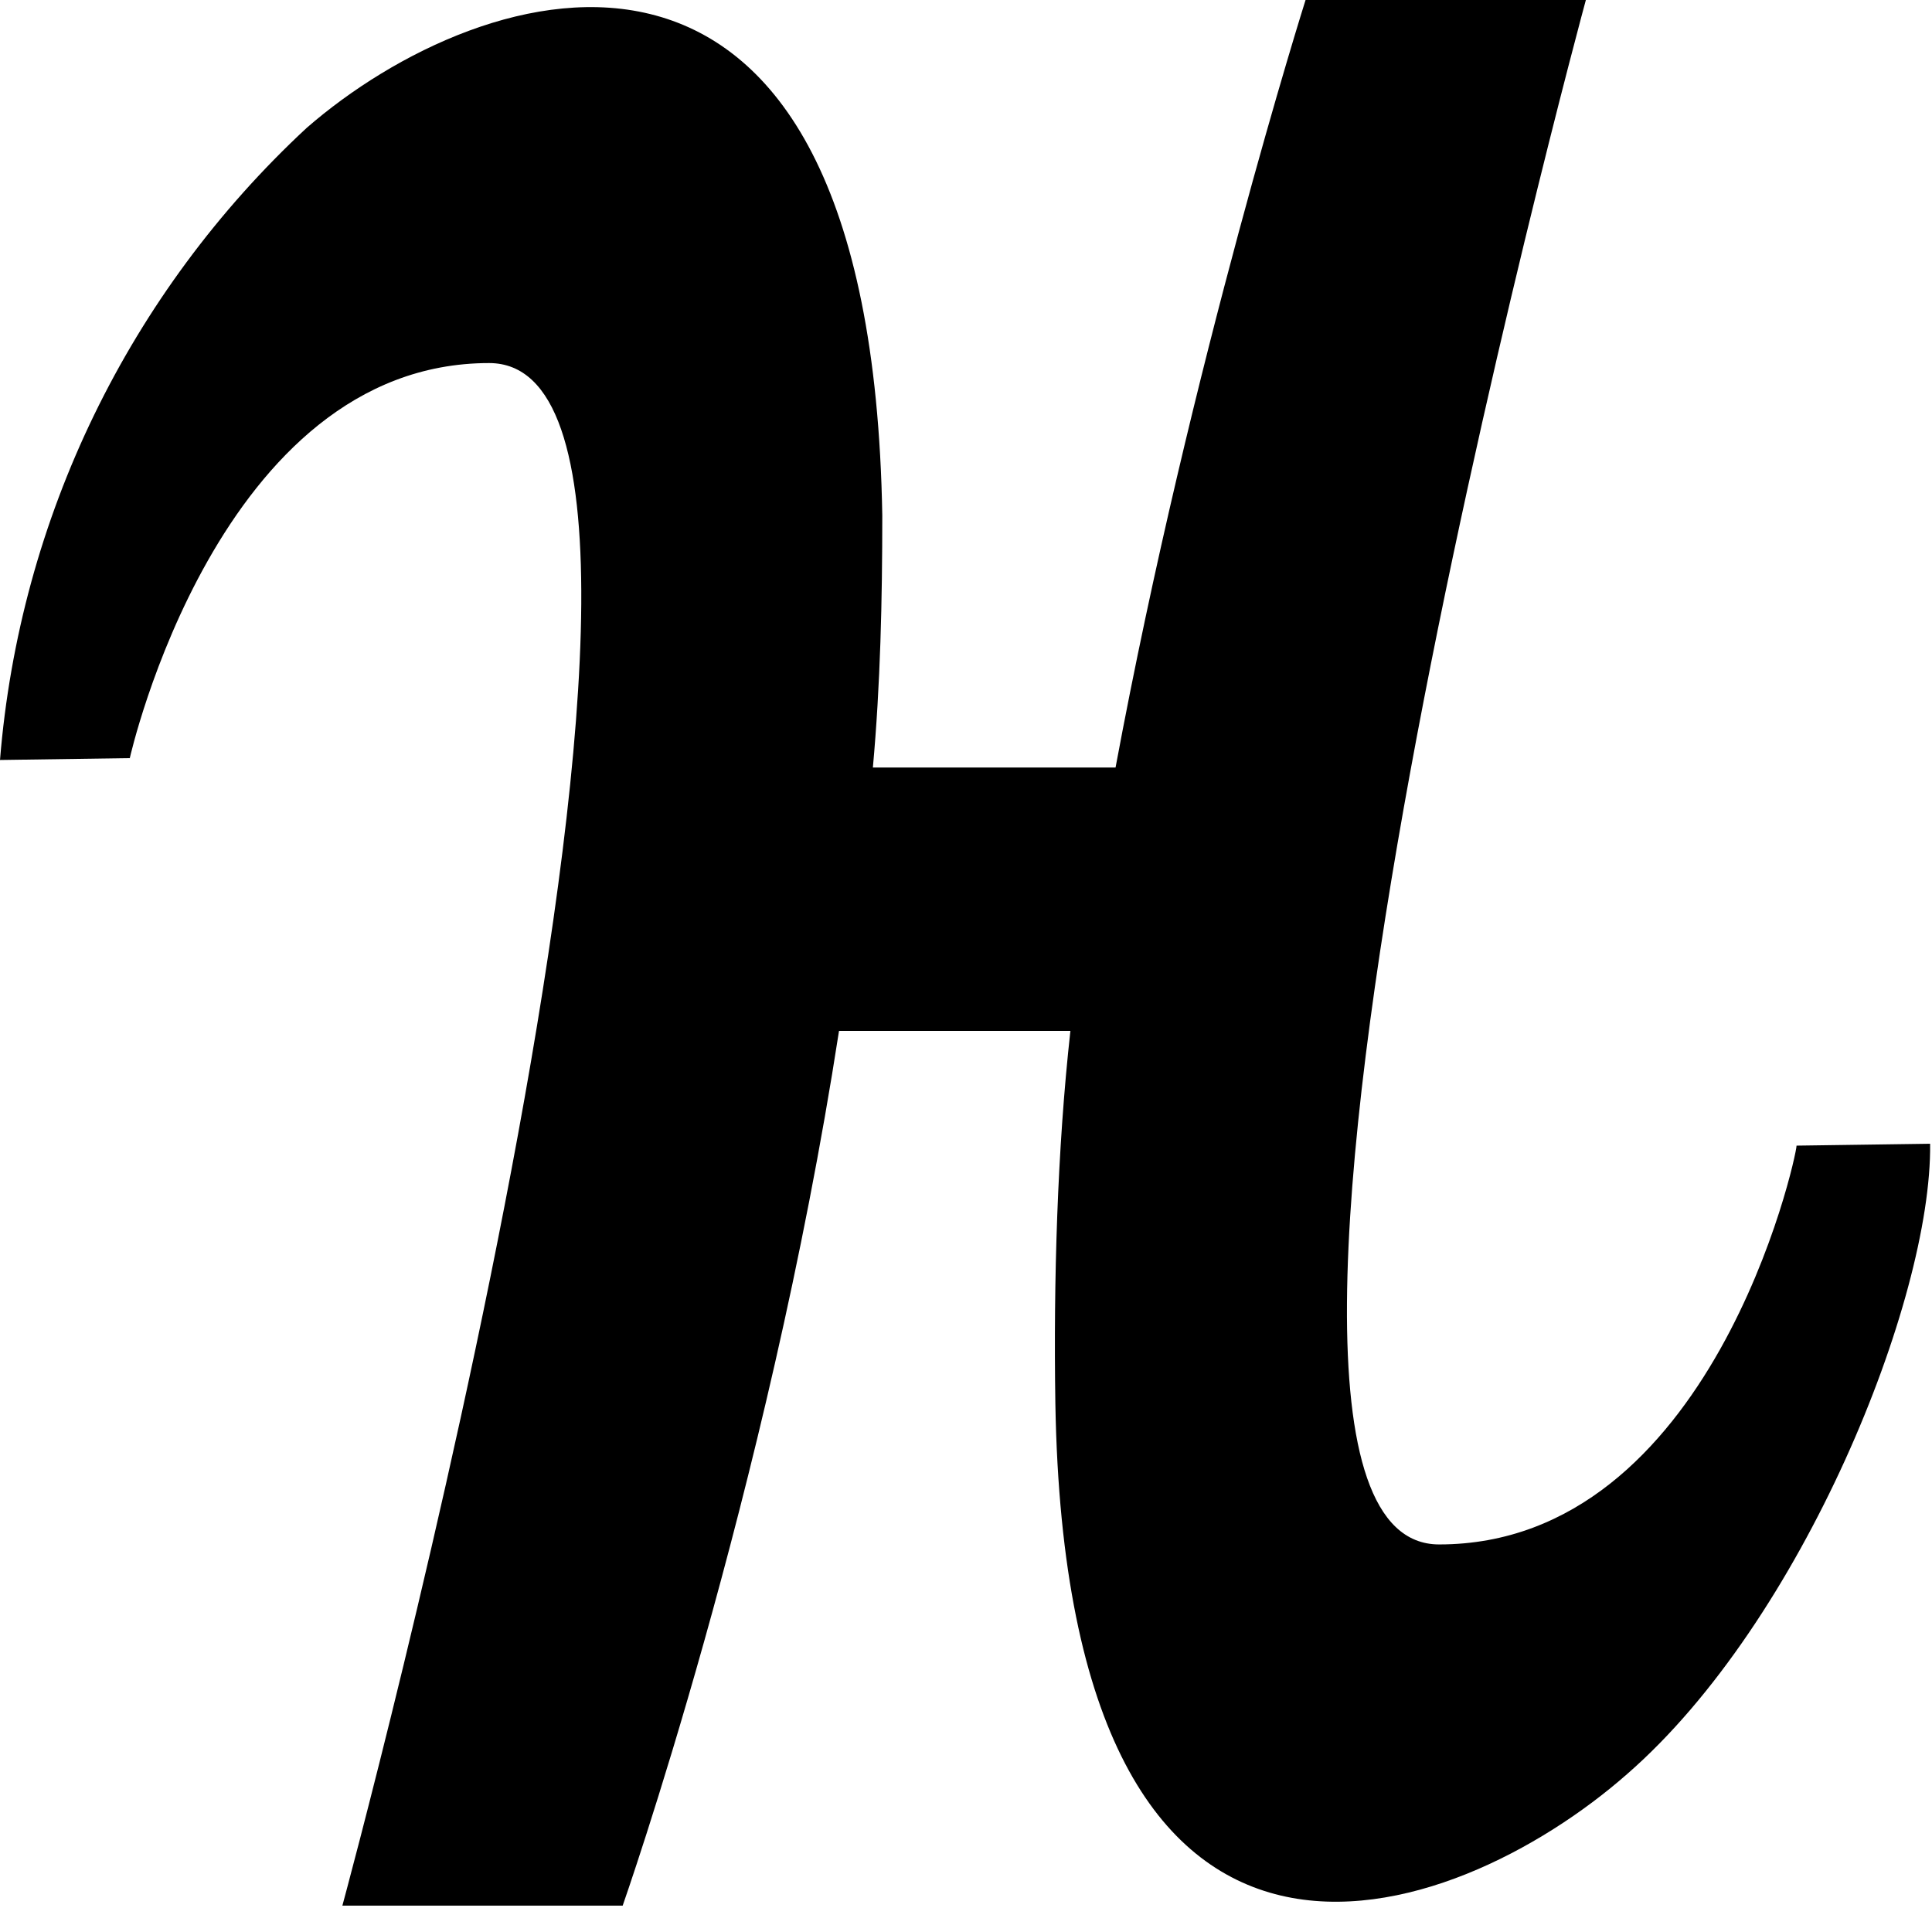
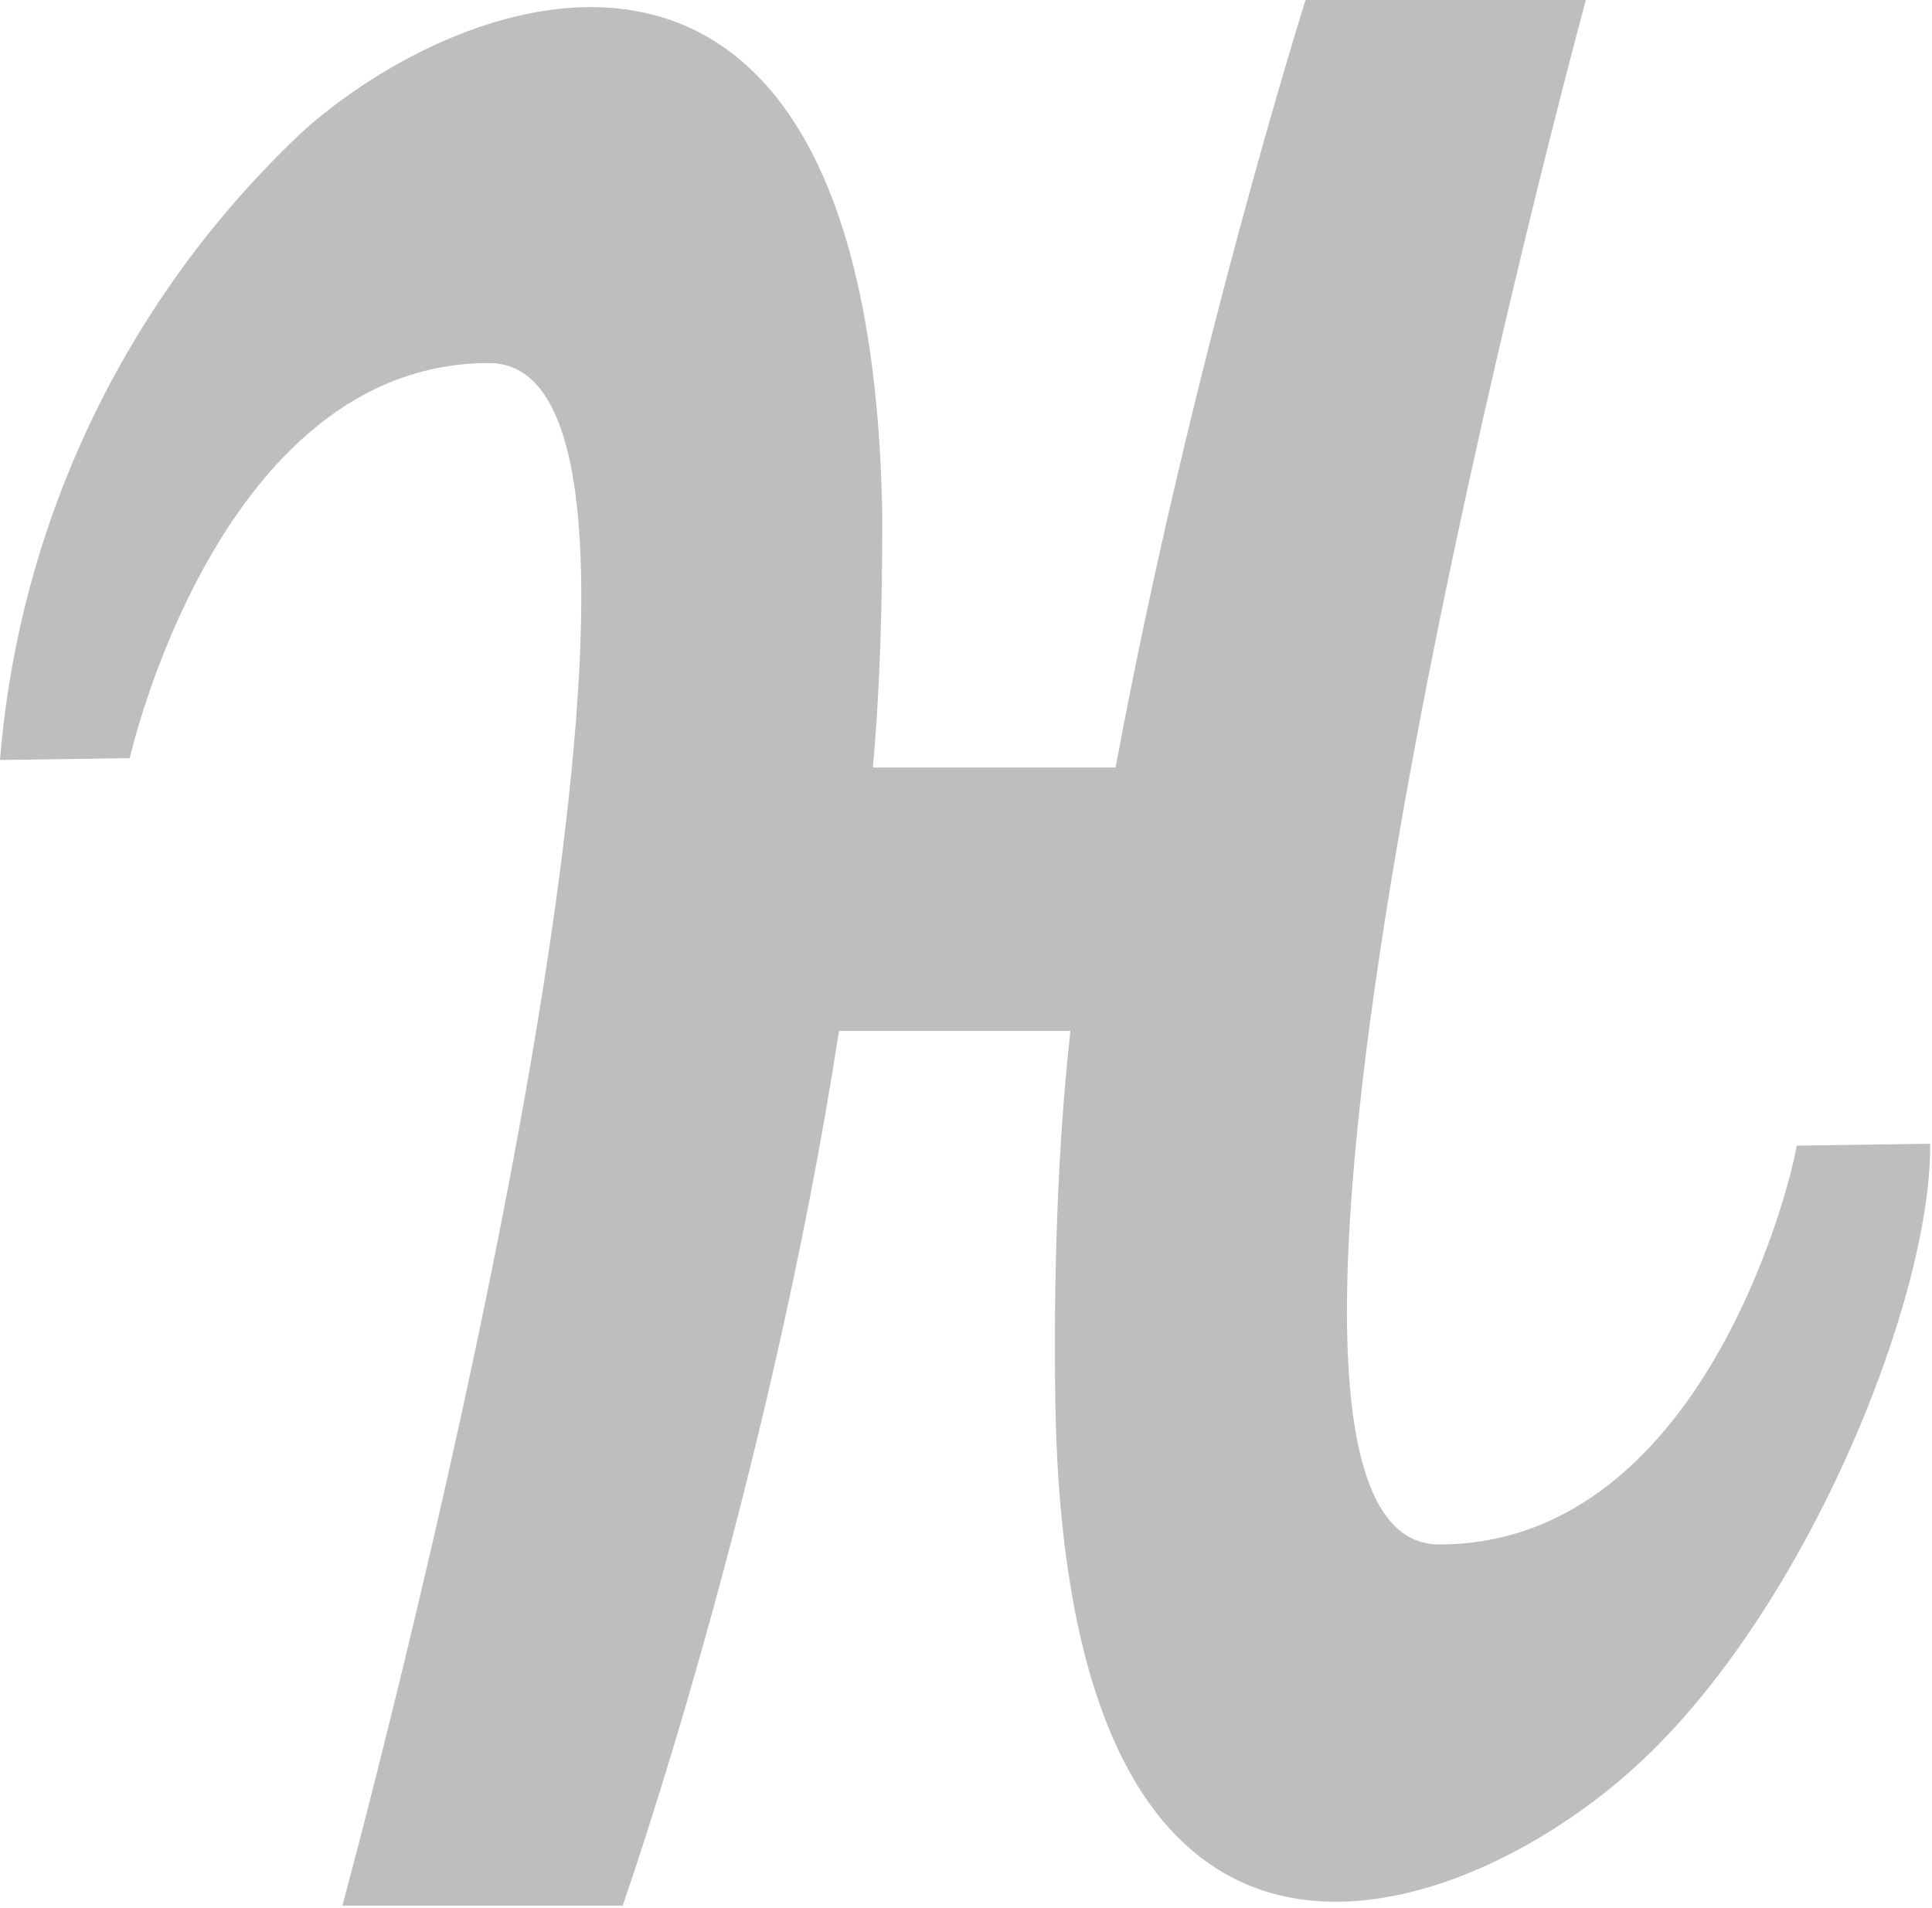
<svg xmlns="http://www.w3.org/2000/svg" width="1027" height="1014" version="1">
-   <path d="M765 821C620 821 843 0 843 0H694s-61 193-101 408H464c4-44 5-89 5-134C463-79 256-13 163 68A515 515 0 0 0 0 404l69-1s47-210 191-210c145 0-78 820-78 820h149s77-219 115-465h123c-7 63-9 133-8 198 6 354 212 278 304 197 93-81 162-252 161-335l-71 1c0 6-45 212-190 212z" fill="#000" fill-rule="evenodd" />
+   <path fill="#bebebe" d="M765 821C620 821 843 0 843 0H694s-61 193-101 408H464c4-44 5-89 5-134C463-79 256-13 163 68A515 515 0 0 0 0 404l69-1s47-210 191-210c145 0-78 820-78 820h149s77-219 115-465h123c-7 63-9 133-8 198 6 354 212 278 304 197 93-81 162-252 161-335l-71 1c0 6-45 212-190 212z" fill-rule="evenodd" />
</svg>
